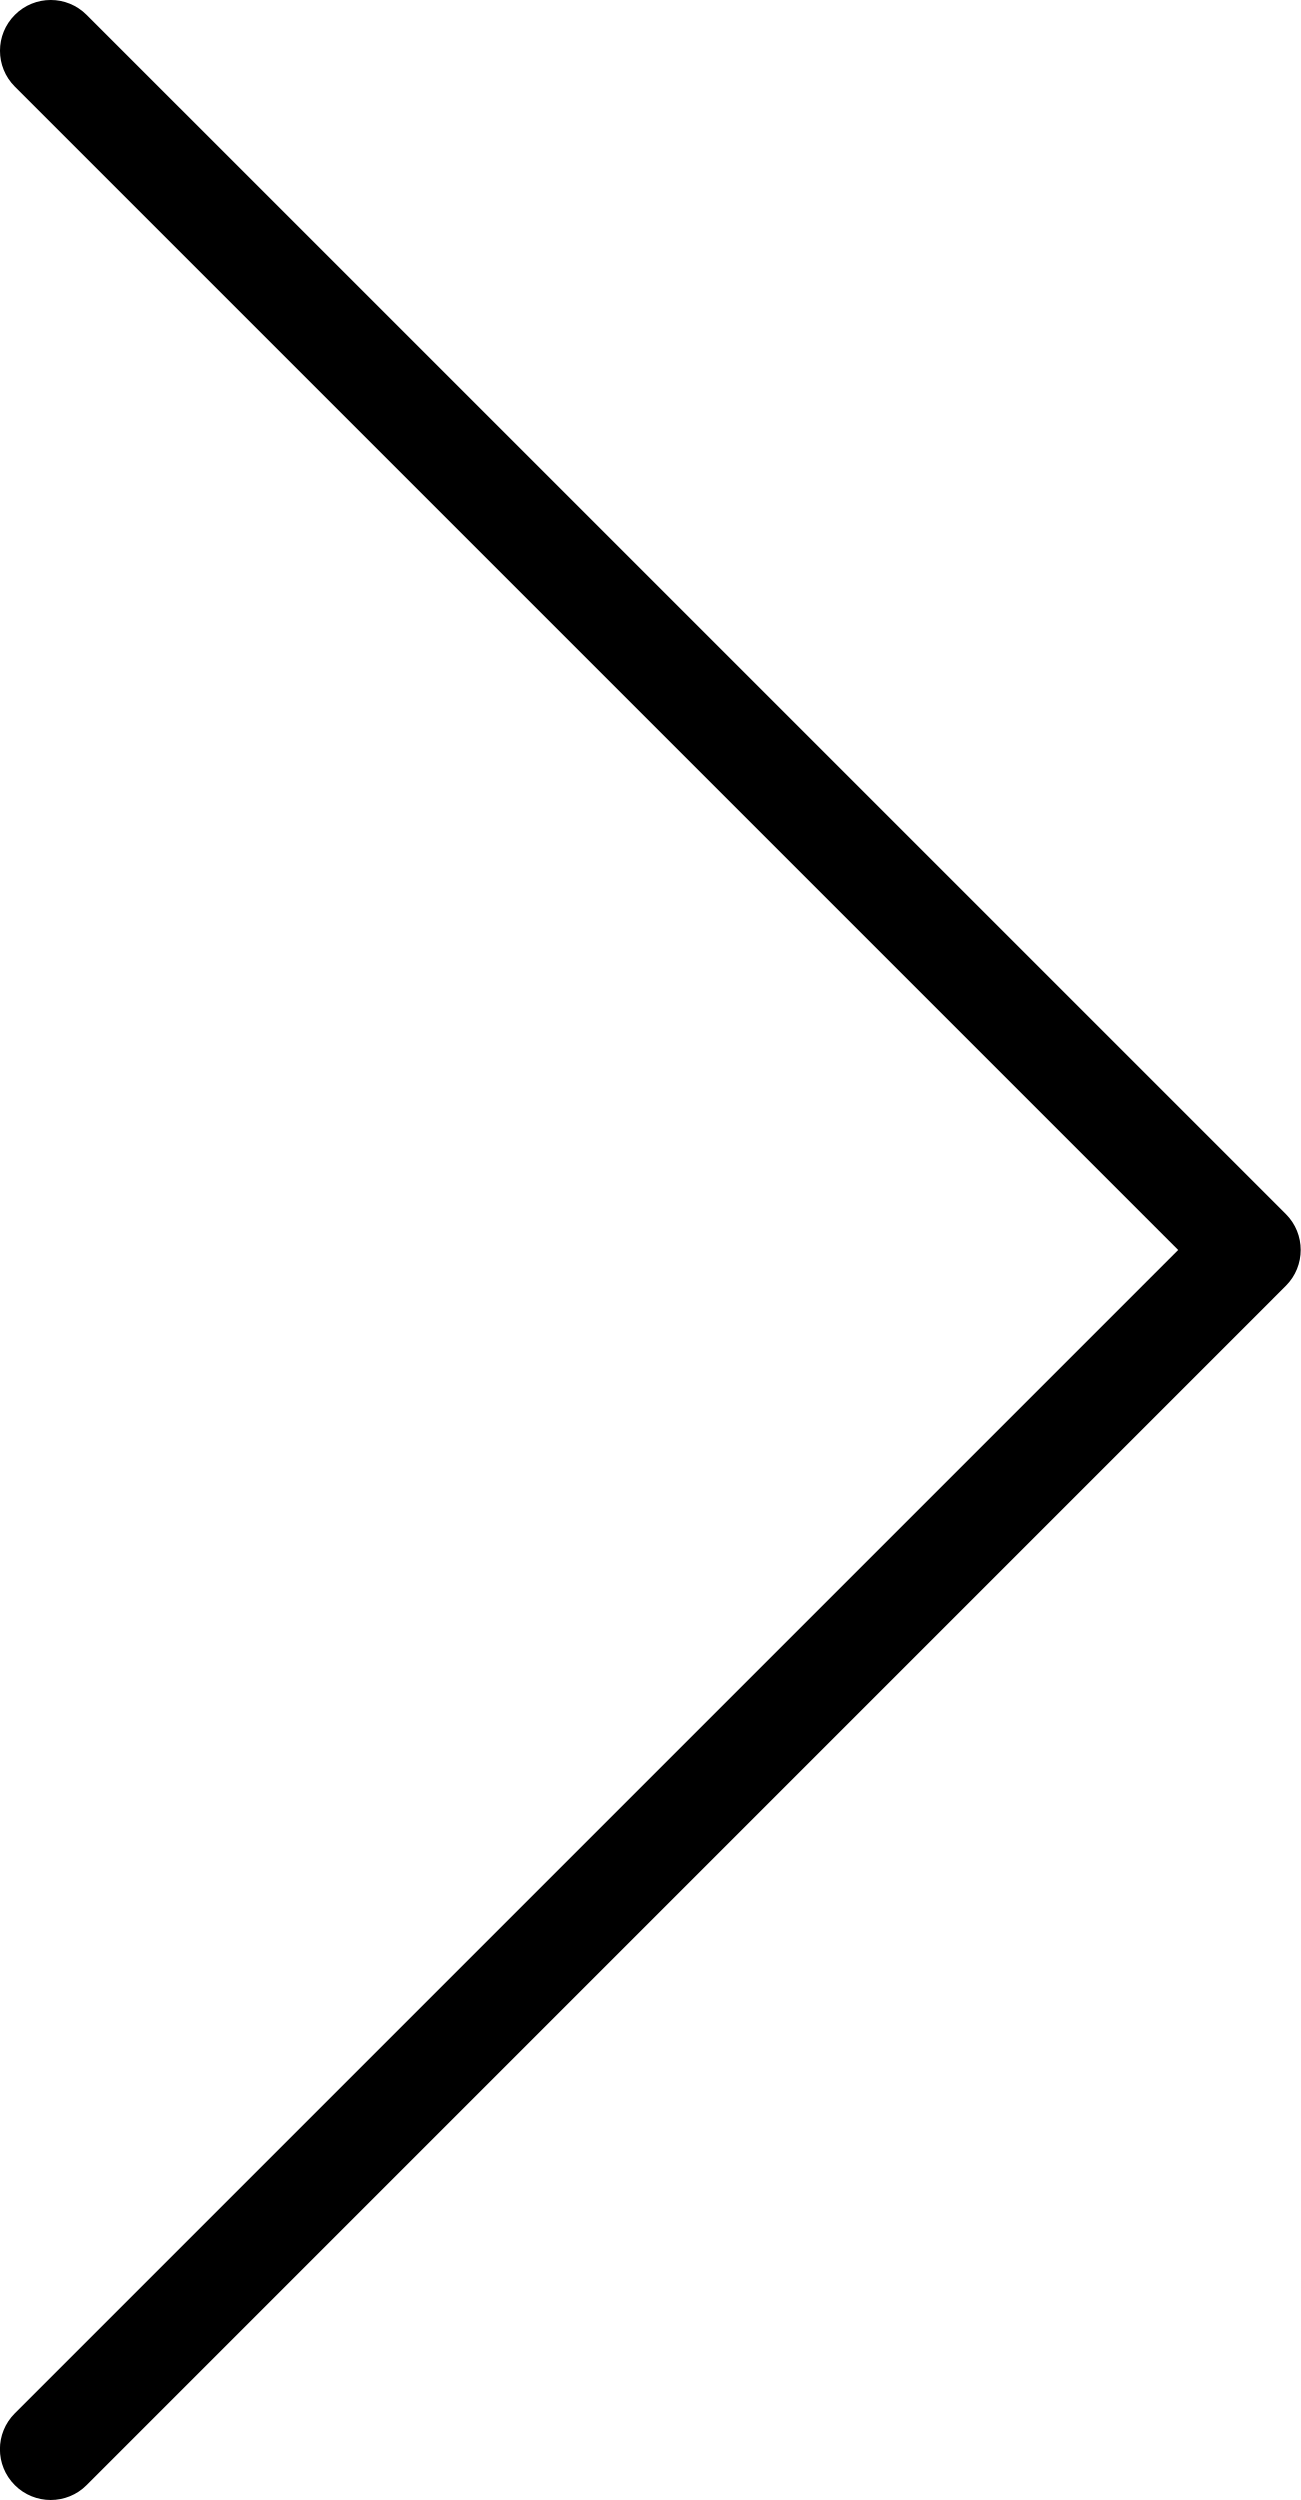
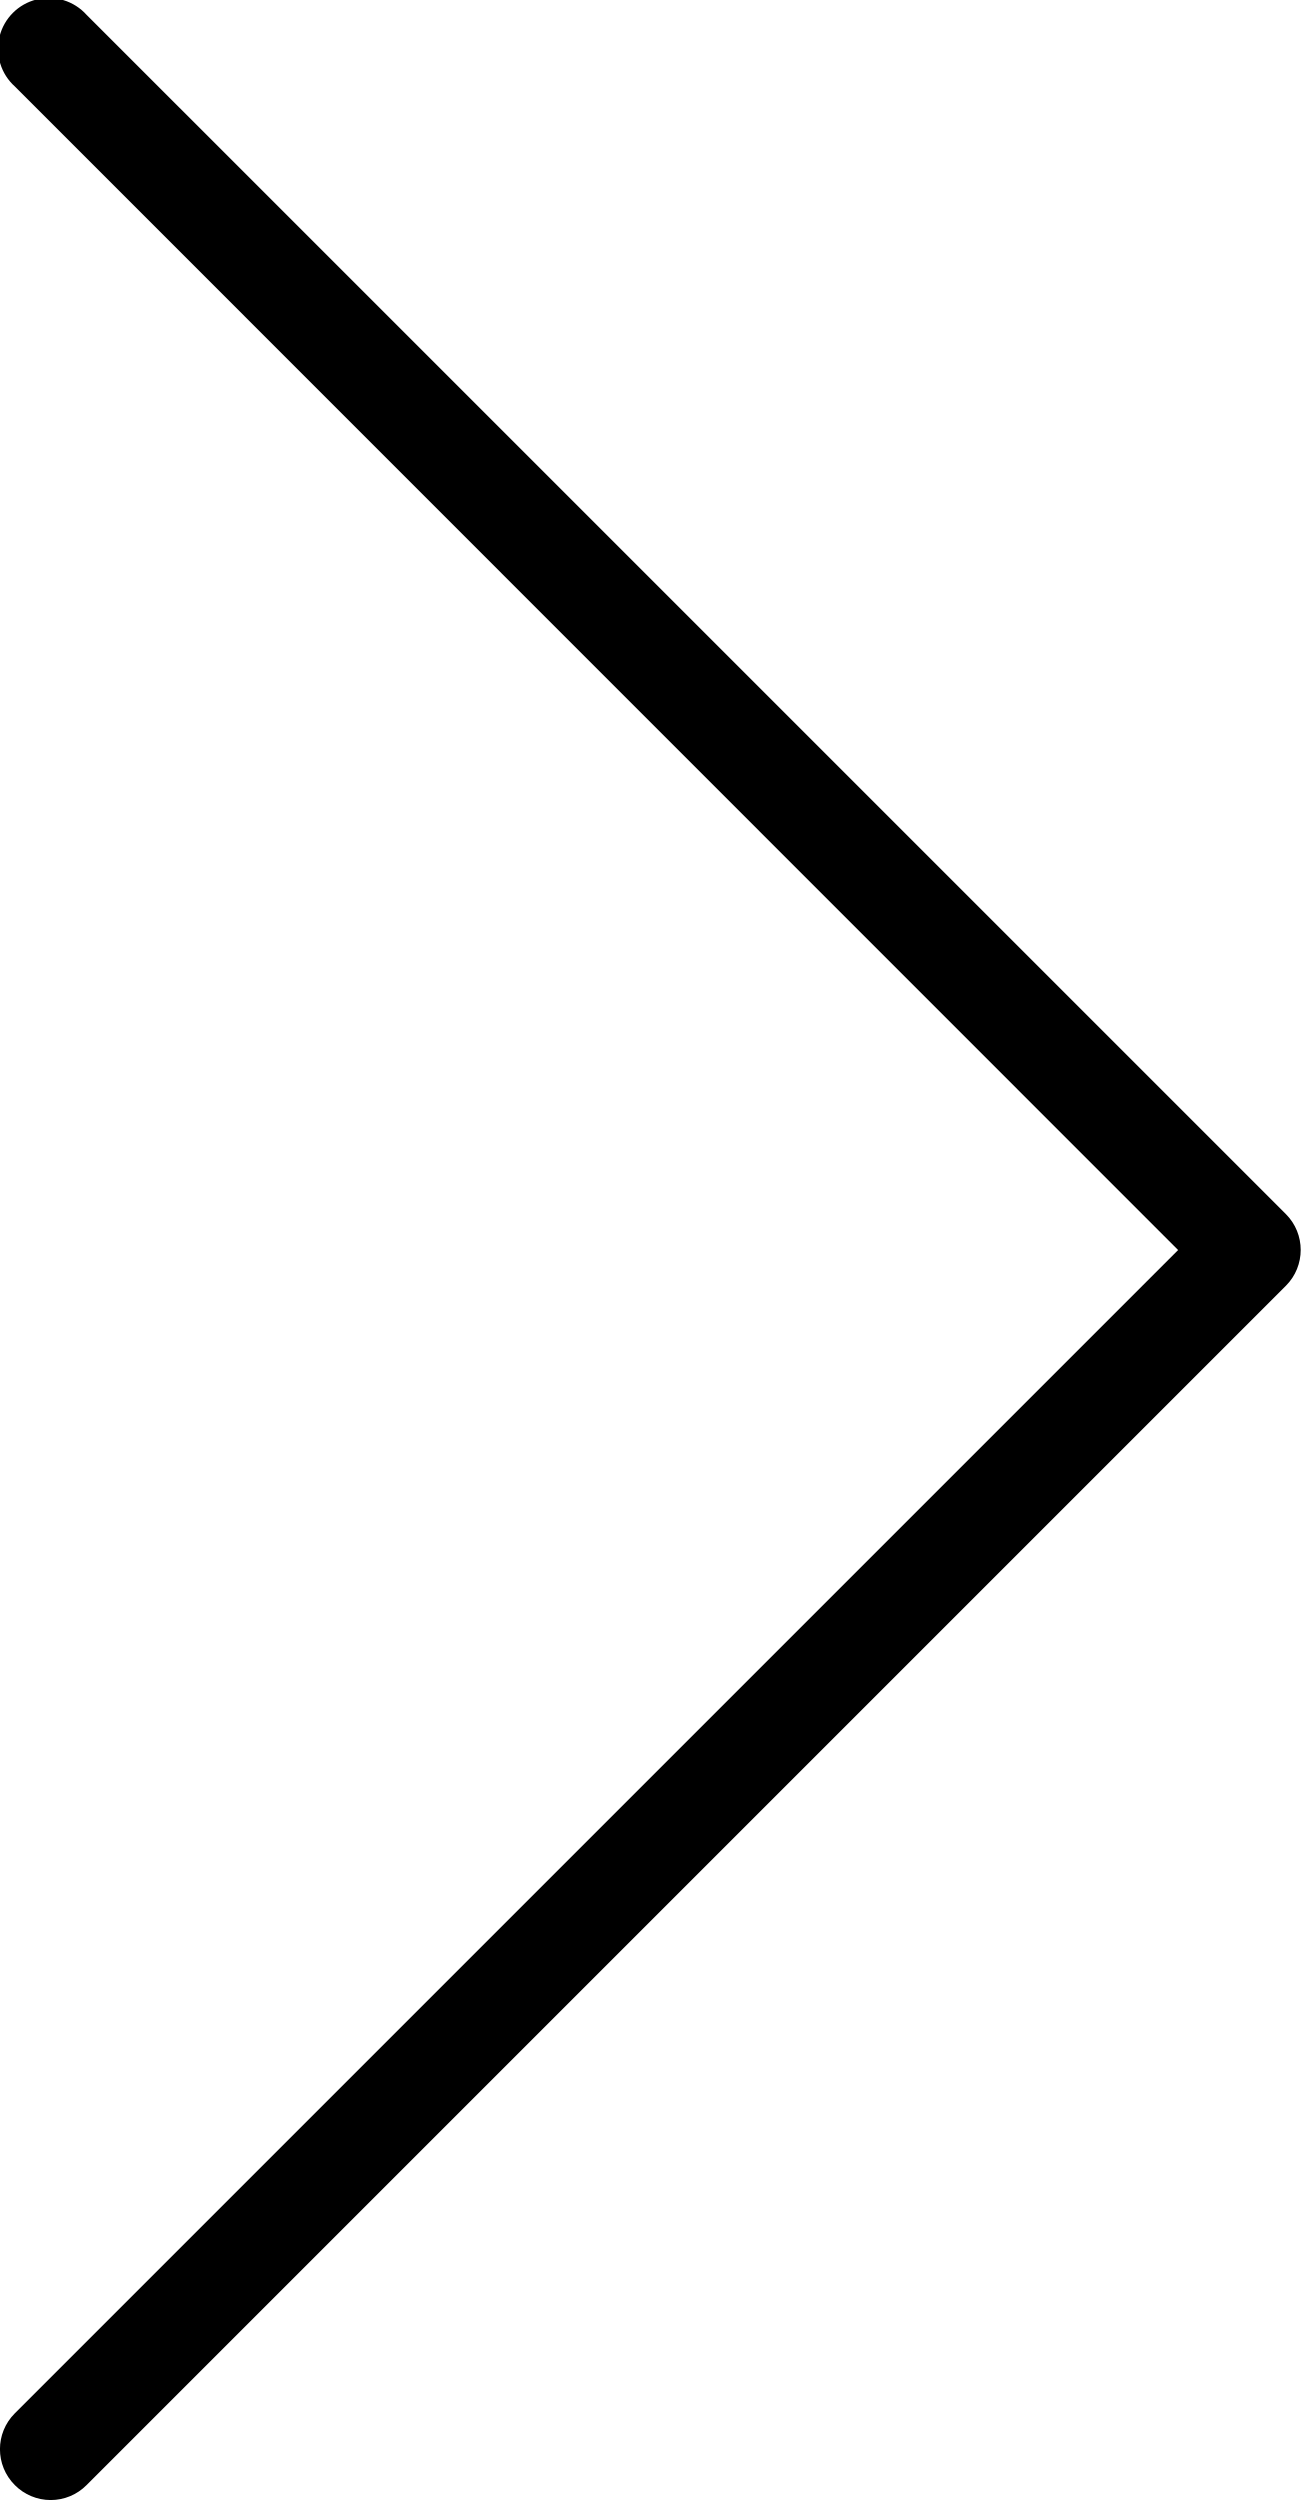
- <svg xmlns="http://www.w3.org/2000/svg" version="1.1" id="Layer_1" x="0px" y="0px" width="21.706px" height="41.719px" viewBox="0 0 21.706 41.719" enable-background="new 0 0 21.706 41.719" xml:space="preserve">
-   <path d="M19.661,20.859L0.248,1.446c-0.331-0.331-0.331-0.867,0-1.198c0.33-0.331,0.867-0.331,1.197,0l20.013,20.012  c0.33,0.33,0.33,0.867,0,1.197L1.445,41.471c-0.164,0.165-0.382,0.248-0.599,0.248s-0.434-0.083-0.599-0.248  c-0.331-0.331-0.331-0.867,0-1.198L19.661,20.859z" />
+ <svg xmlns="http://www.w3.org/2000/svg" width="21.706" height="41.719" viewBox="0 0 21.706 41.719">
+   <path d="M19.66 20.86L.25 1.445A.847.847 0 1 1 1.445.248L21.458 20.26c.33.33.33.867 0 1.197L1.445 41.47a.843.843 0 0 1-1.198 0 .847.847 0 0 1 0-1.197L19.66 20.86z" />
</svg>
